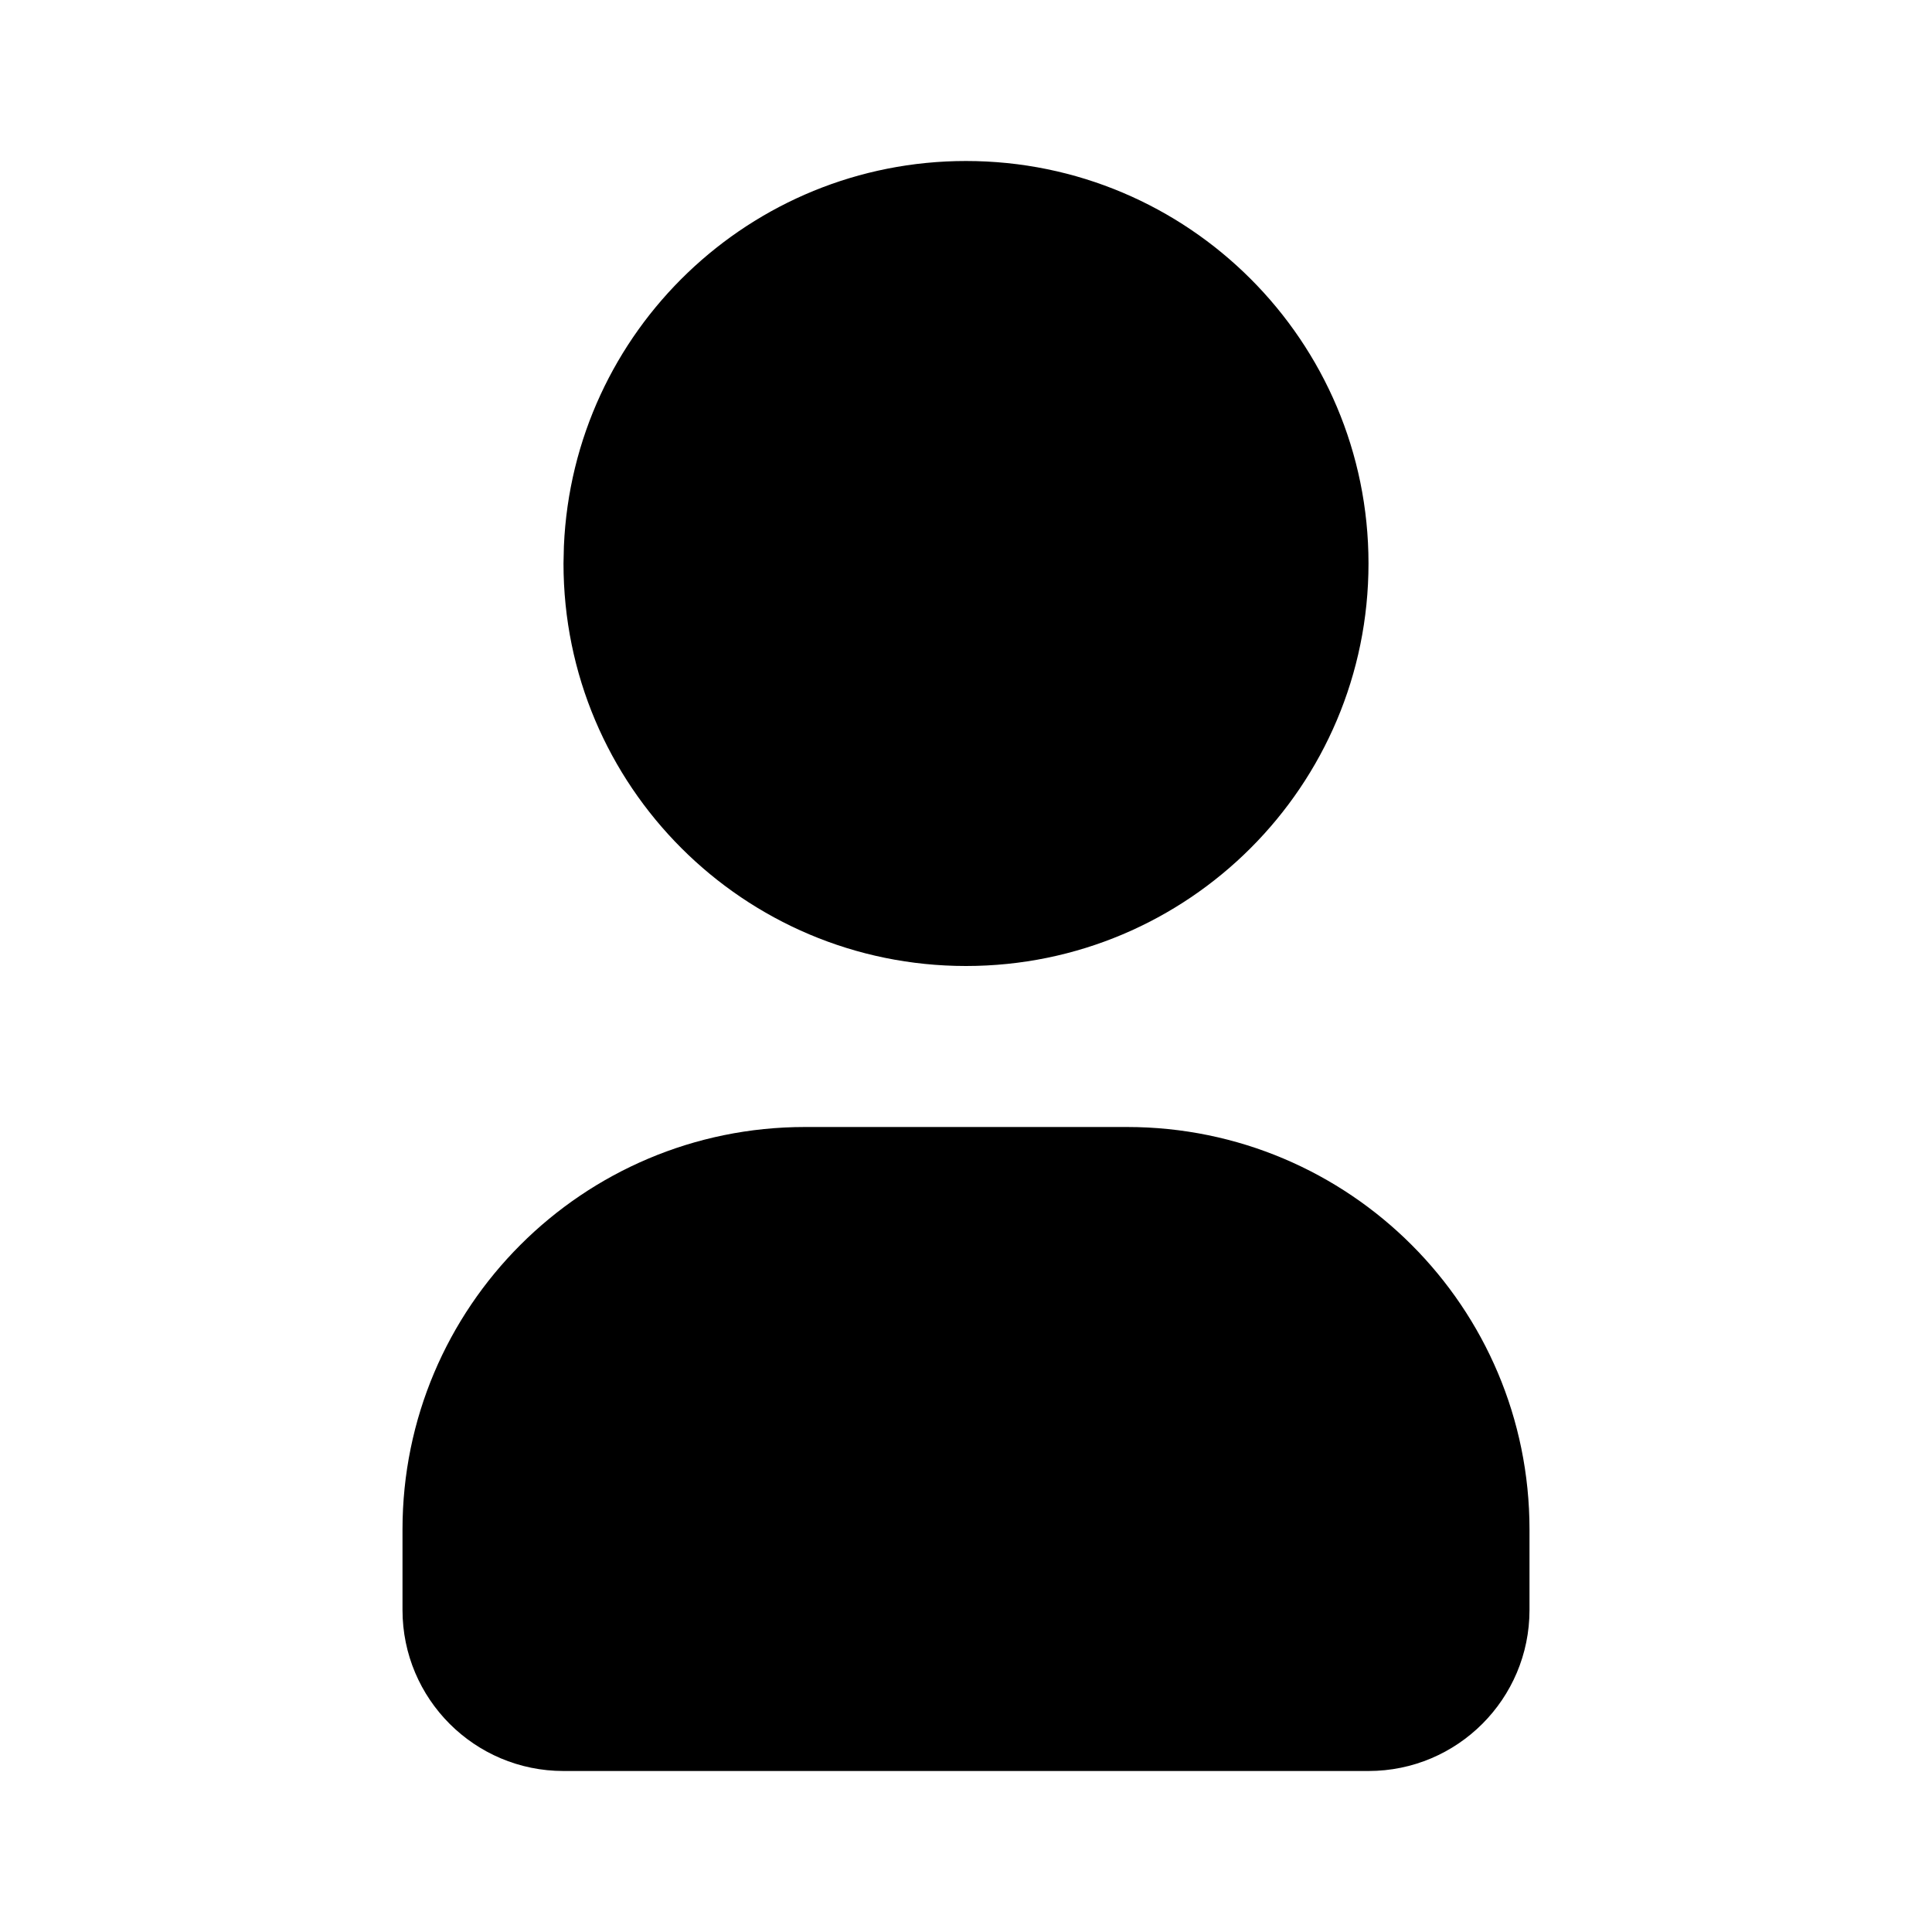
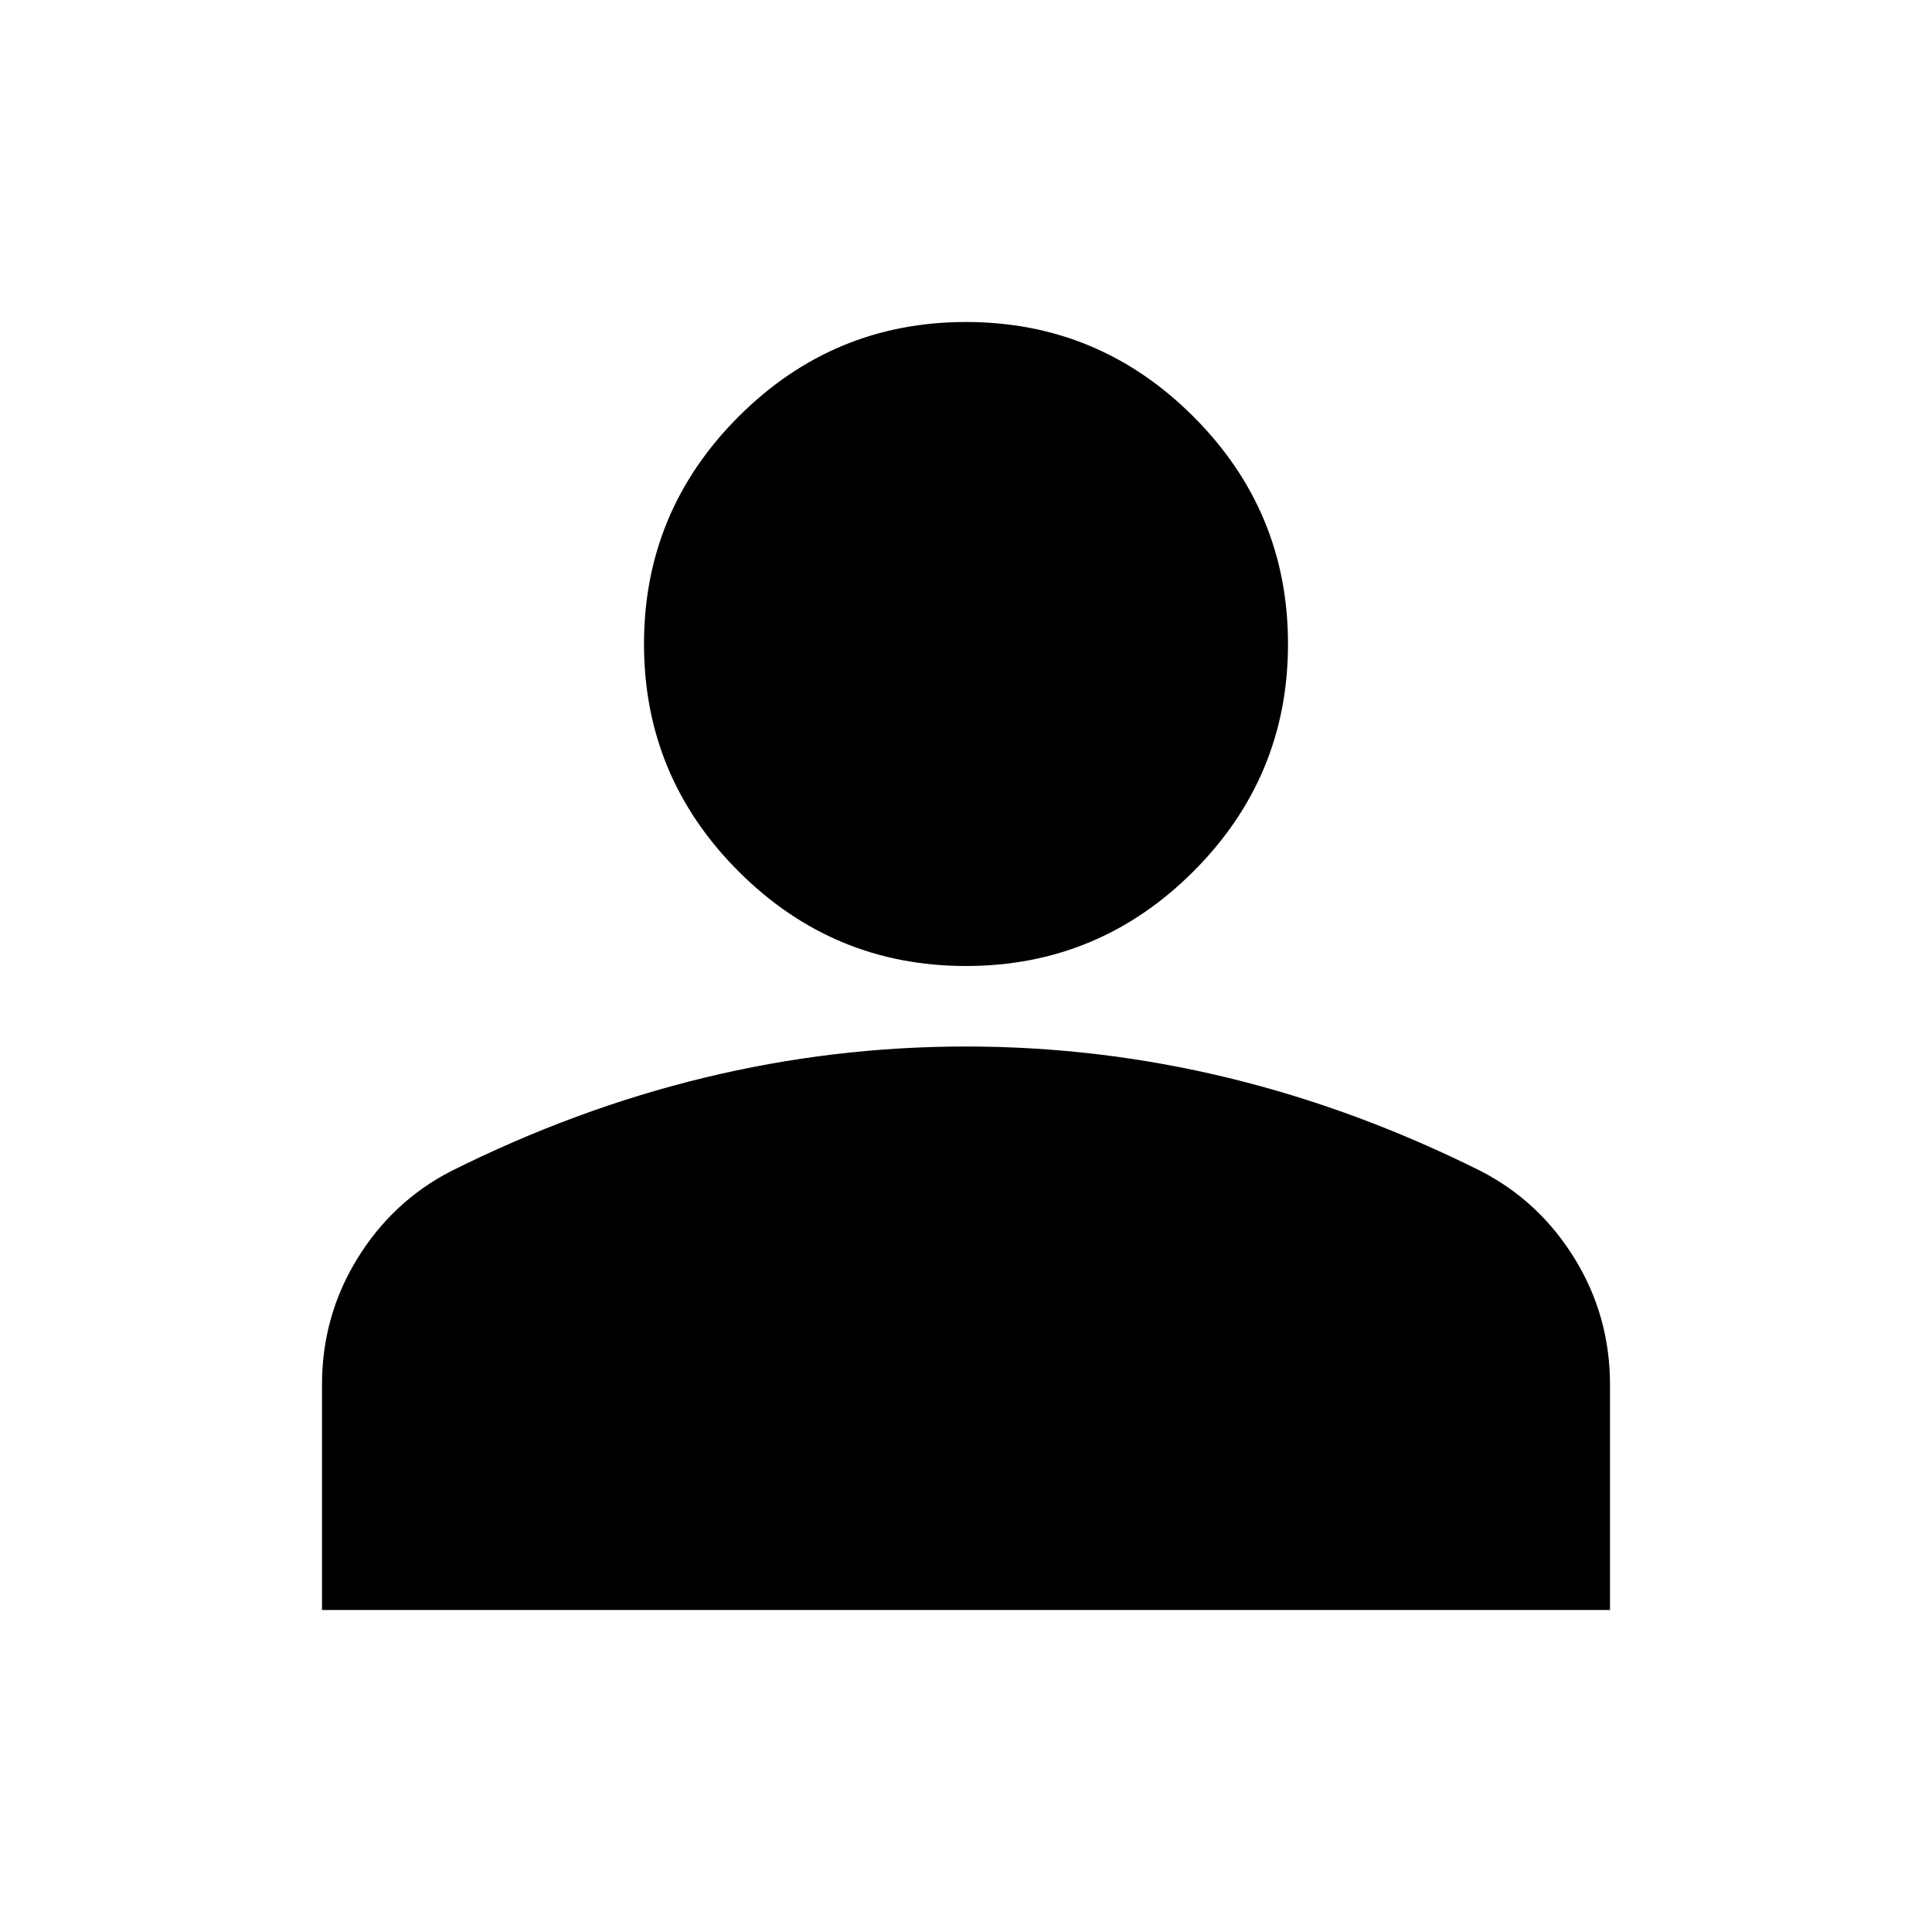
- <svg xmlns="http://www.w3.org/2000/svg" viewBox="0 0 24 24" class="icon icon-tabler icons-tabler-filled icon-tabler-user">
-   <path stroke="none" d="M0 0h24v24H0z" fill="none" />
-   <path d="M12 2a5 5 0 1 1 -5 5l.005 -.217a5 5 0 0 1 4.995 -4.783z" />
-   <path d="M14 14a5 5 0 0 1 5 5v1a2 2 0 0 1 -2 2h-10a2 2 0 0 1 -2 -2v-1a5 5 0 0 1 5 -5h4z" />
+ <svg xmlns="http://www.w3.org/2000/svg" viewBox="0 -960 960 960">
+   <path d="M480-480q-66 0-113-47t-47-113q0-66 47-113t113-47q66 0 113 47t47 113q0 66-47 113t-113 47ZM160-160v-112q0-34 17.5-62.5T224-378q62-31 126-46.5T480-440q66 0 130 15.5T736-378q29 15 46.5 43.5T800-272v112H160Z" />
</svg>
